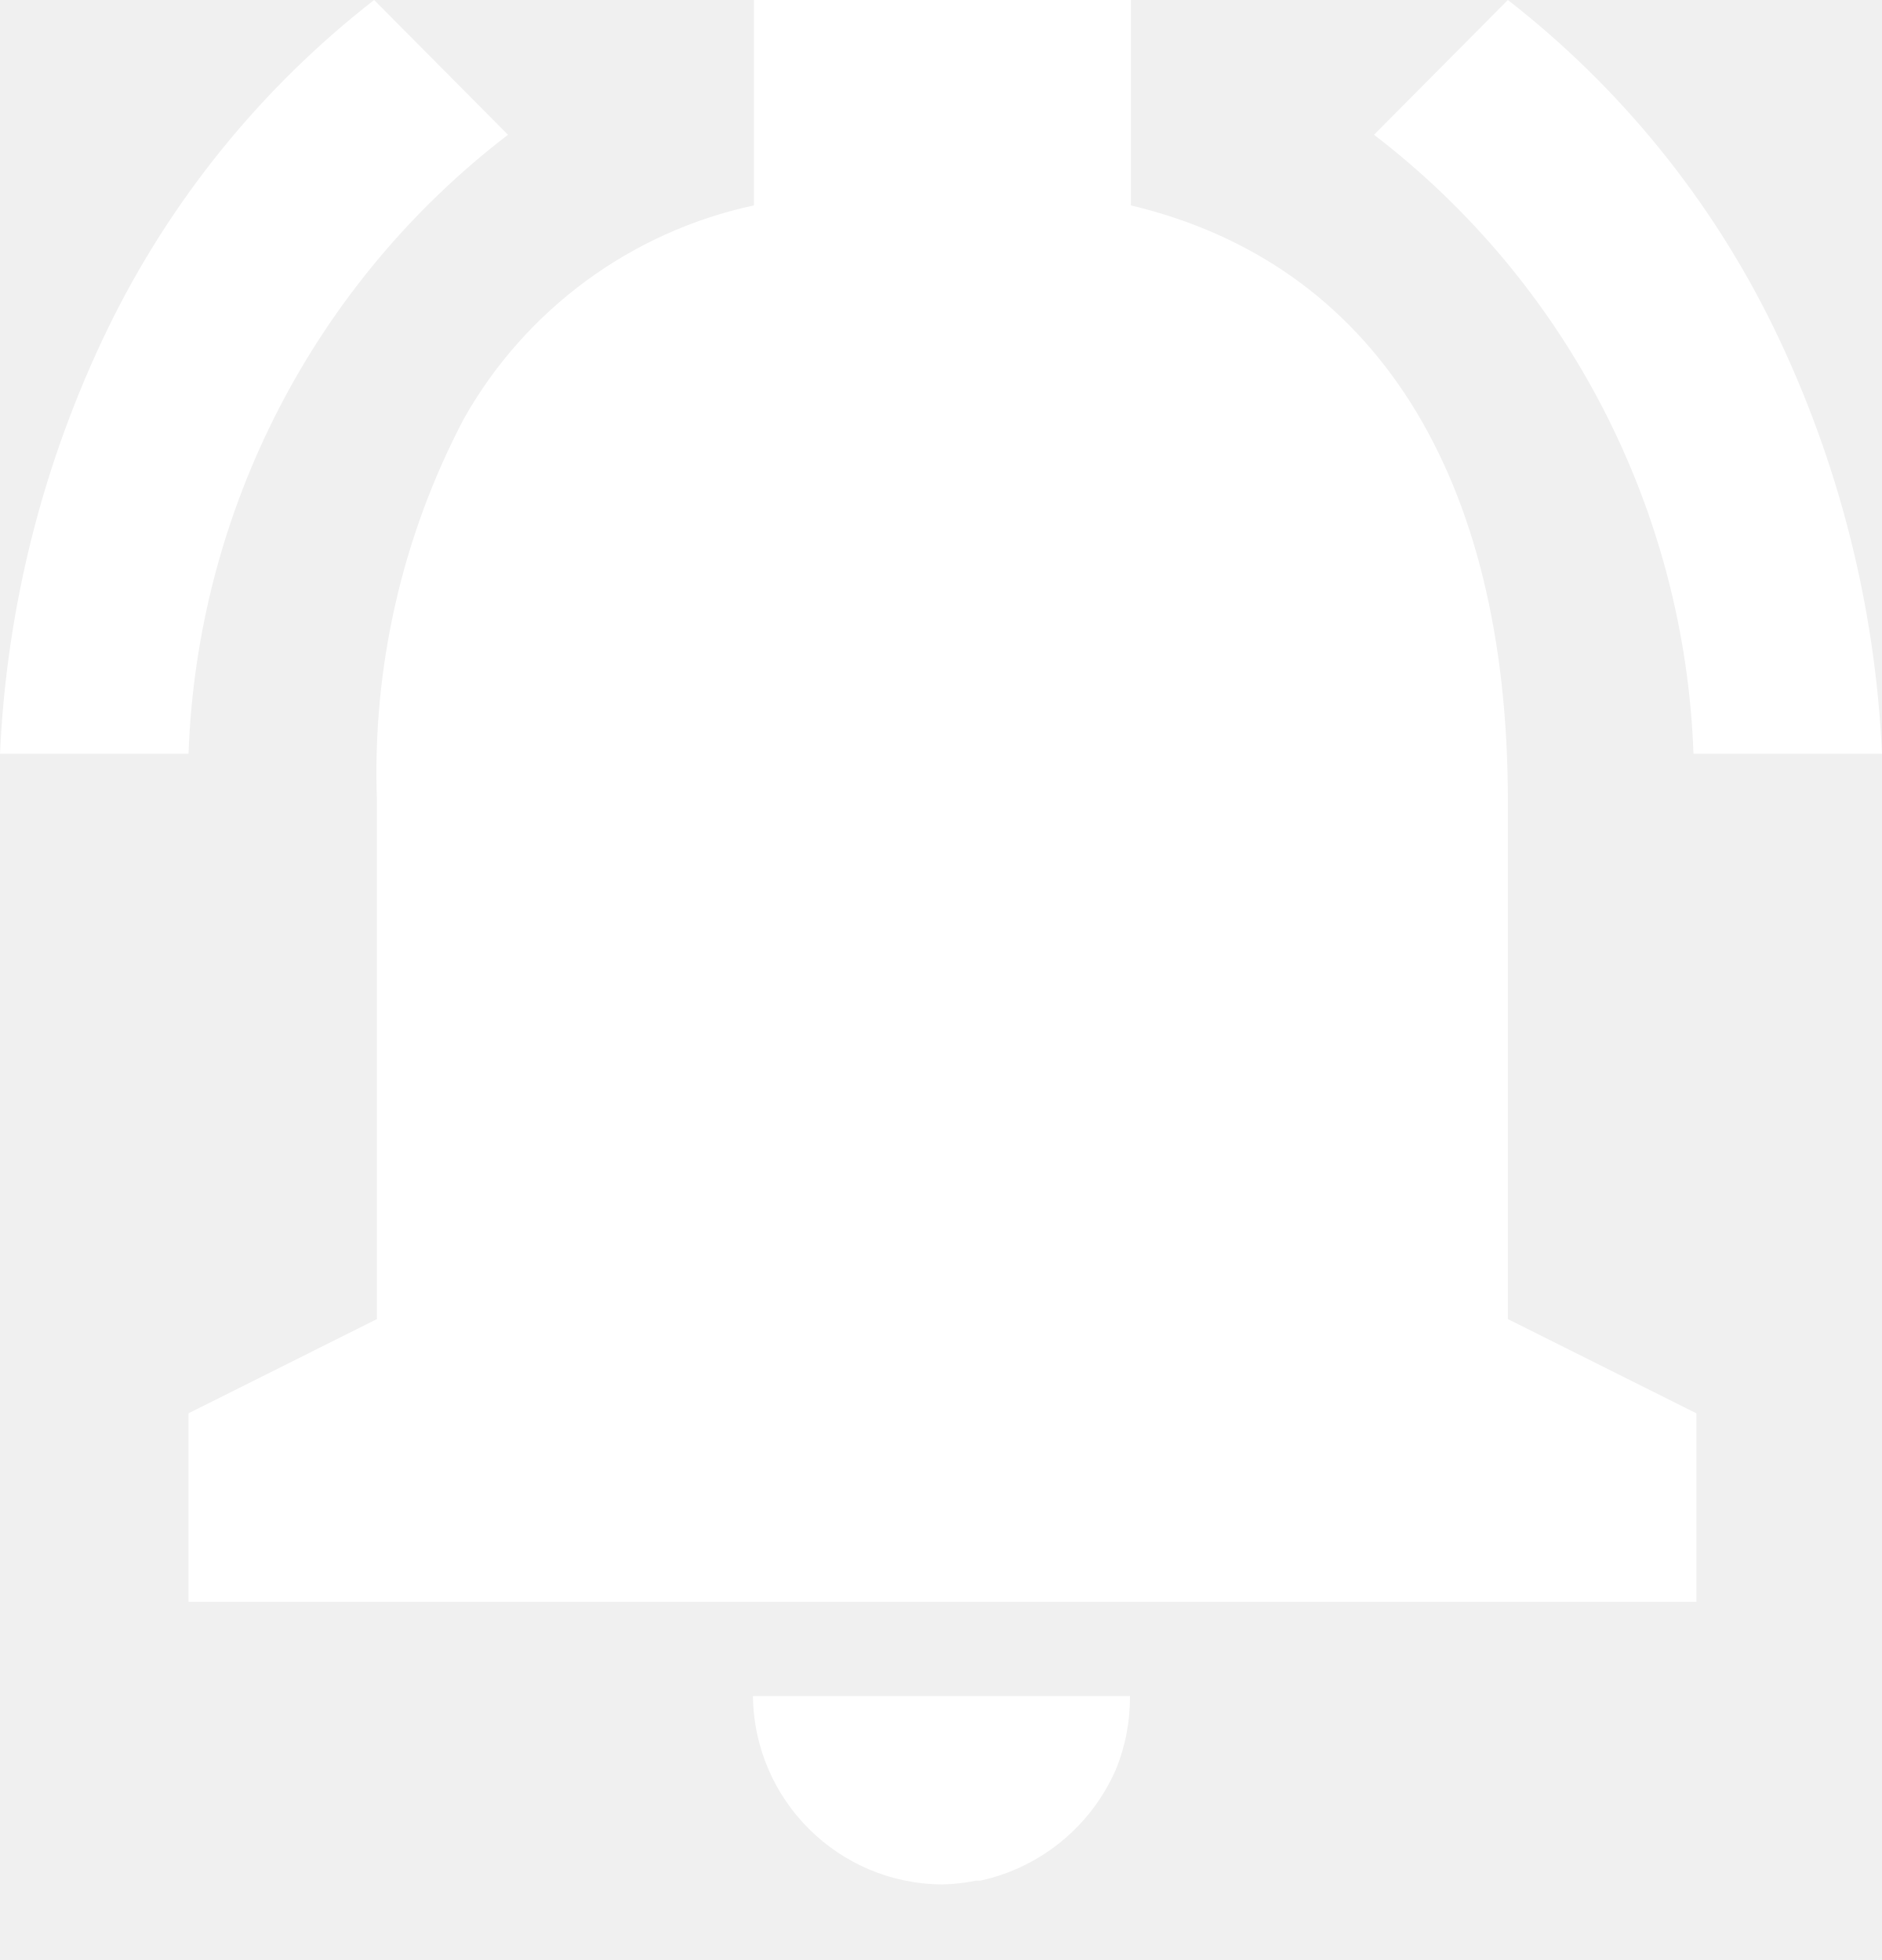
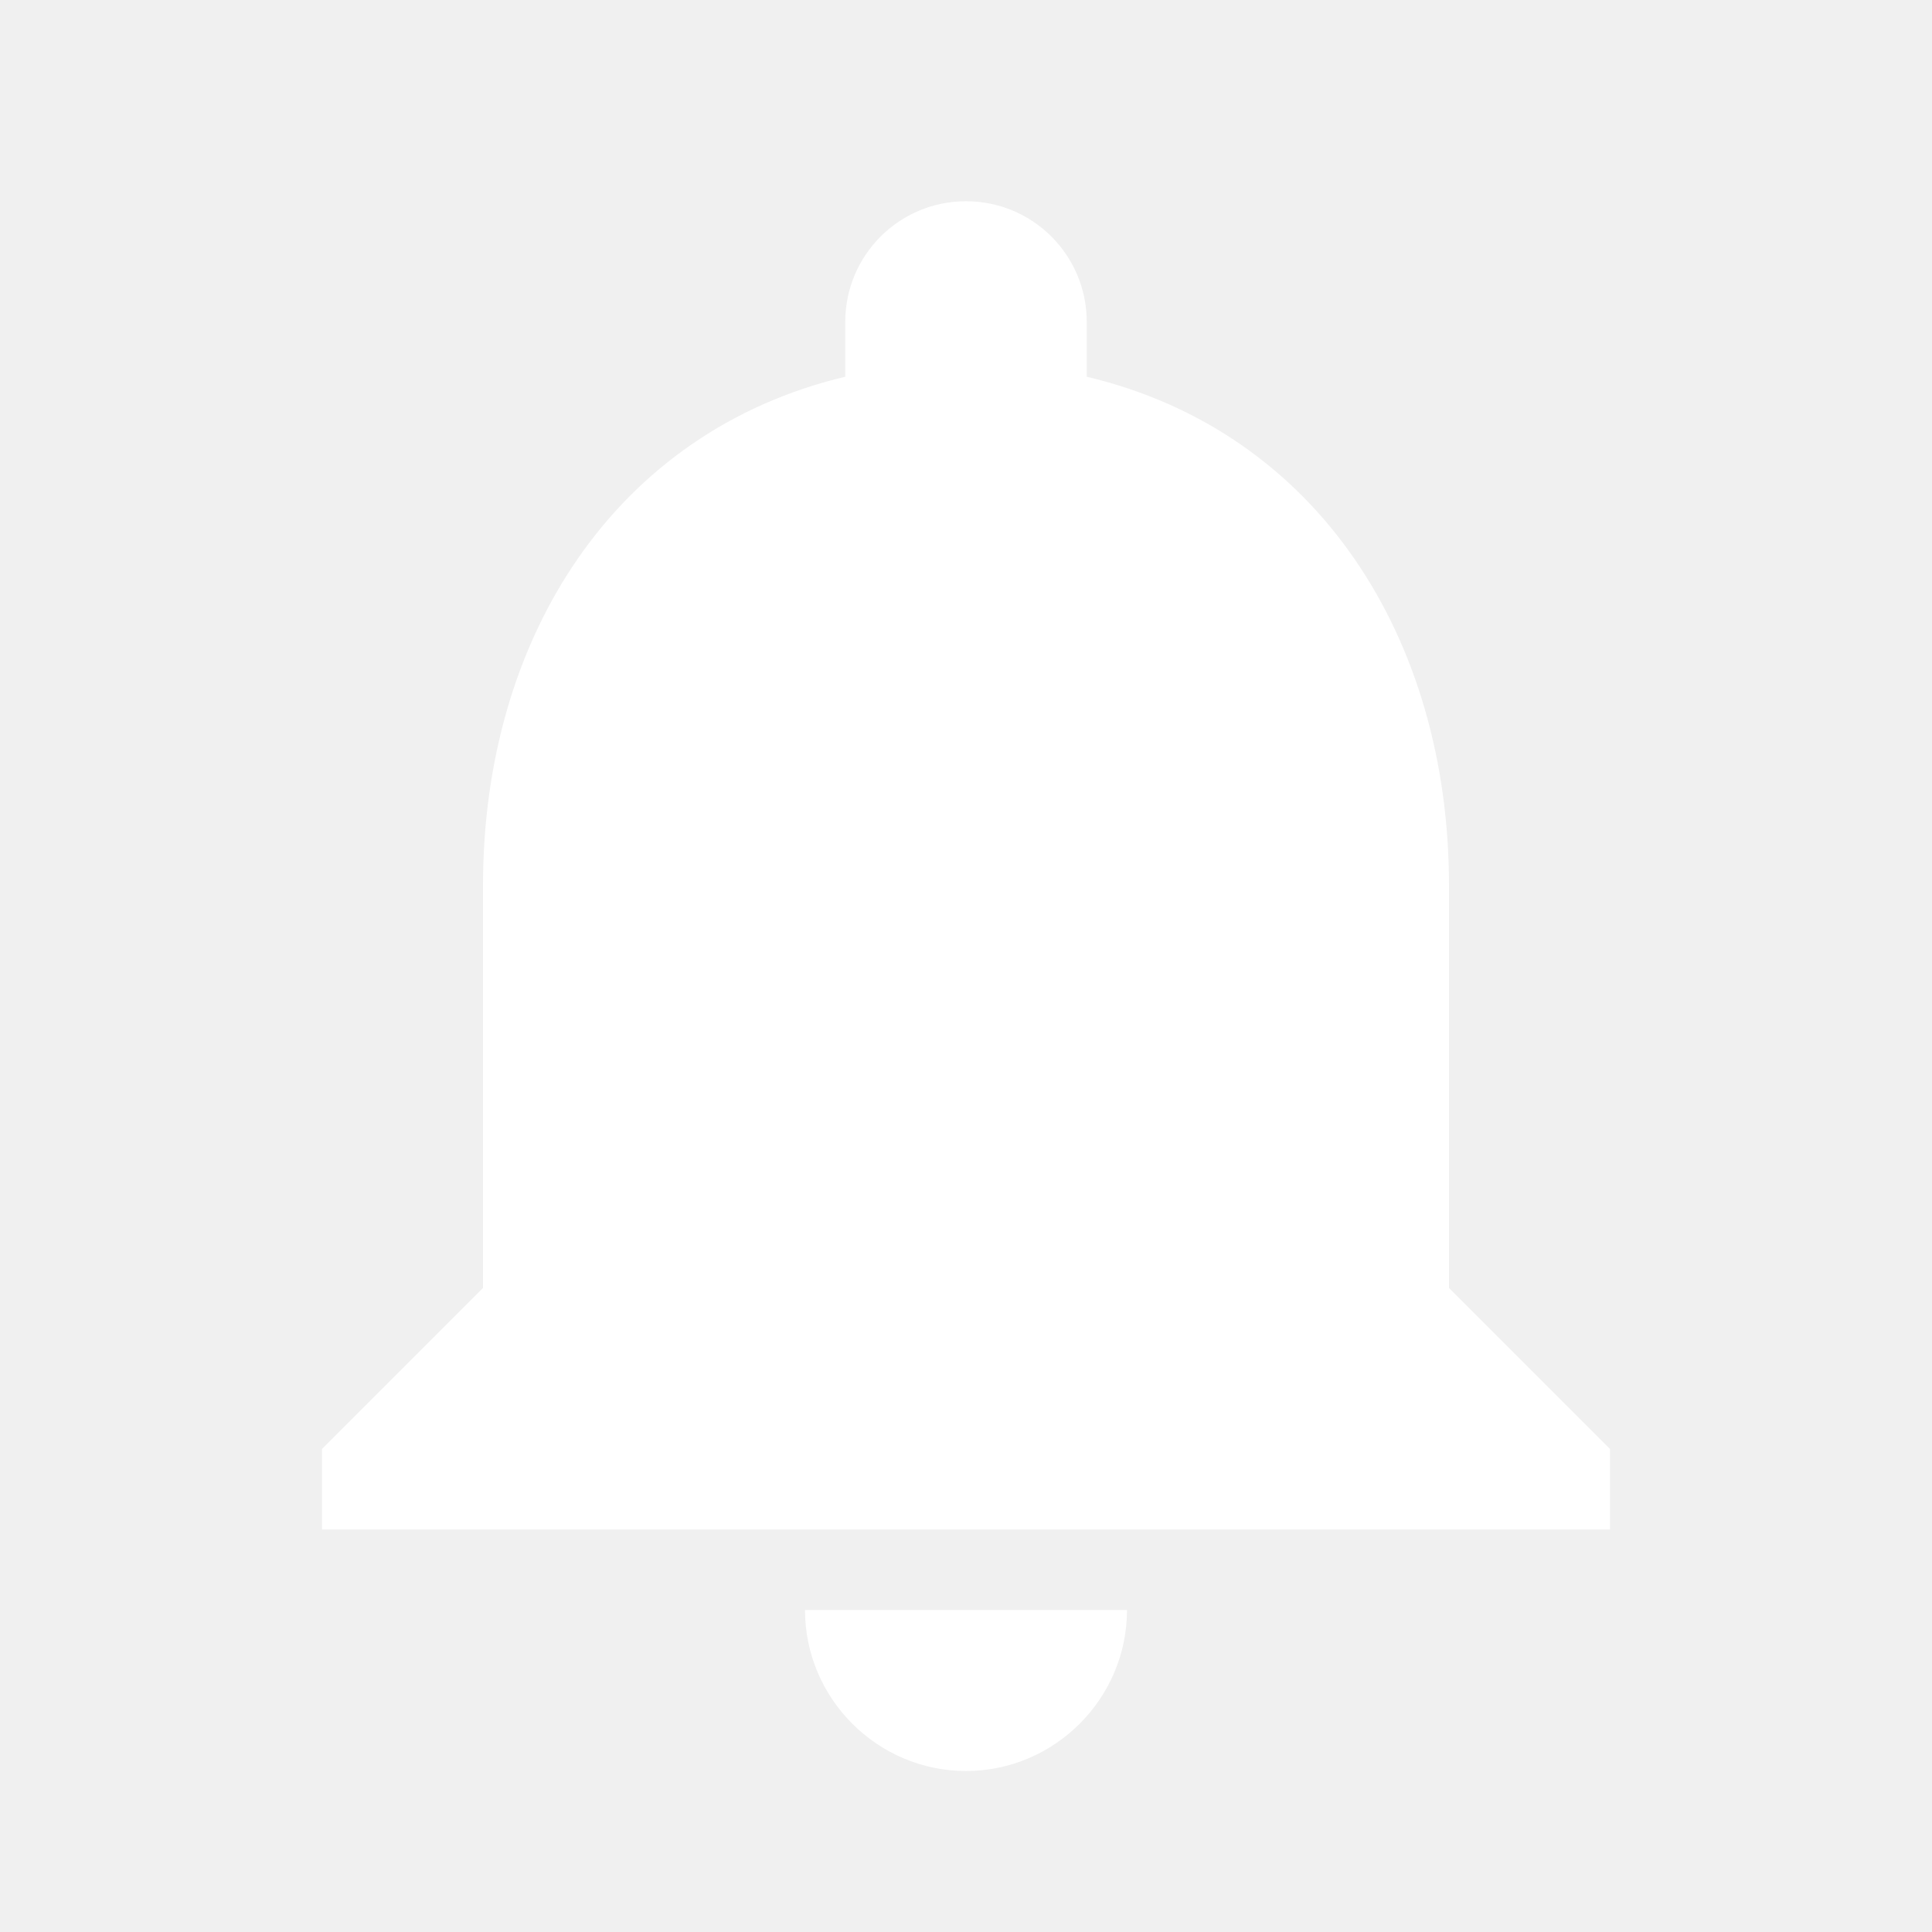
- <svg xmlns="http://www.w3.org/2000/svg" width="24" height="25" viewBox="0 0 24 25" fill="none">
-   <path d="M12.018 24.036C10.691 24.03 9.616 22.959 9.602 21.633H14.41C14.412 21.954 14.352 22.272 14.23 22.57C13.915 23.293 13.271 23.821 12.5 23.988H12.494H12.478H12.466H12.453H12.445C12.304 24.017 12.161 24.033 12.018 24.036ZM21.633 20.431H2.404V18.027L4.807 16.825V10.215C4.744 8.52 5.127 6.837 5.918 5.336C6.705 3.944 8.051 2.955 9.614 2.62V0H14.422V2.62C17.521 3.358 19.229 6.055 19.229 10.215V16.825L21.633 18.027V20.431ZM24 9.614H21.596C21.485 6.506 19.99 3.611 17.522 1.719L19.229 0C20.666 1.118 21.828 2.552 22.624 4.189C23.447 5.885 23.915 7.731 24 9.614ZM2.404 9.614H0C0.085 7.731 0.553 5.885 1.376 4.189C2.172 2.552 3.334 1.118 4.771 0L6.478 1.719C4.009 3.611 2.515 6.506 2.404 9.614Z" fill="white" />
+ <svg xmlns="http://www.w3.org/2000/svg" width="24" height="24" viewBox="0 0 24 24" fill="none">
+   <path d="M12 22C13.1 22 14 21.1 14 20H10C10 21.1 10.9 22 12 22ZM18 16V11C18 7.93 16.37 5.36 13.5 4.68V4C13.5 3.17 12.83 2.5 12 2.5C11.17 2.5 10.5 3.17 10.5 4V4.68C7.64 5.36 6 7.92 6 11V16L4 18V19H20V18L18 16Z" fill="white" />
</svg>
